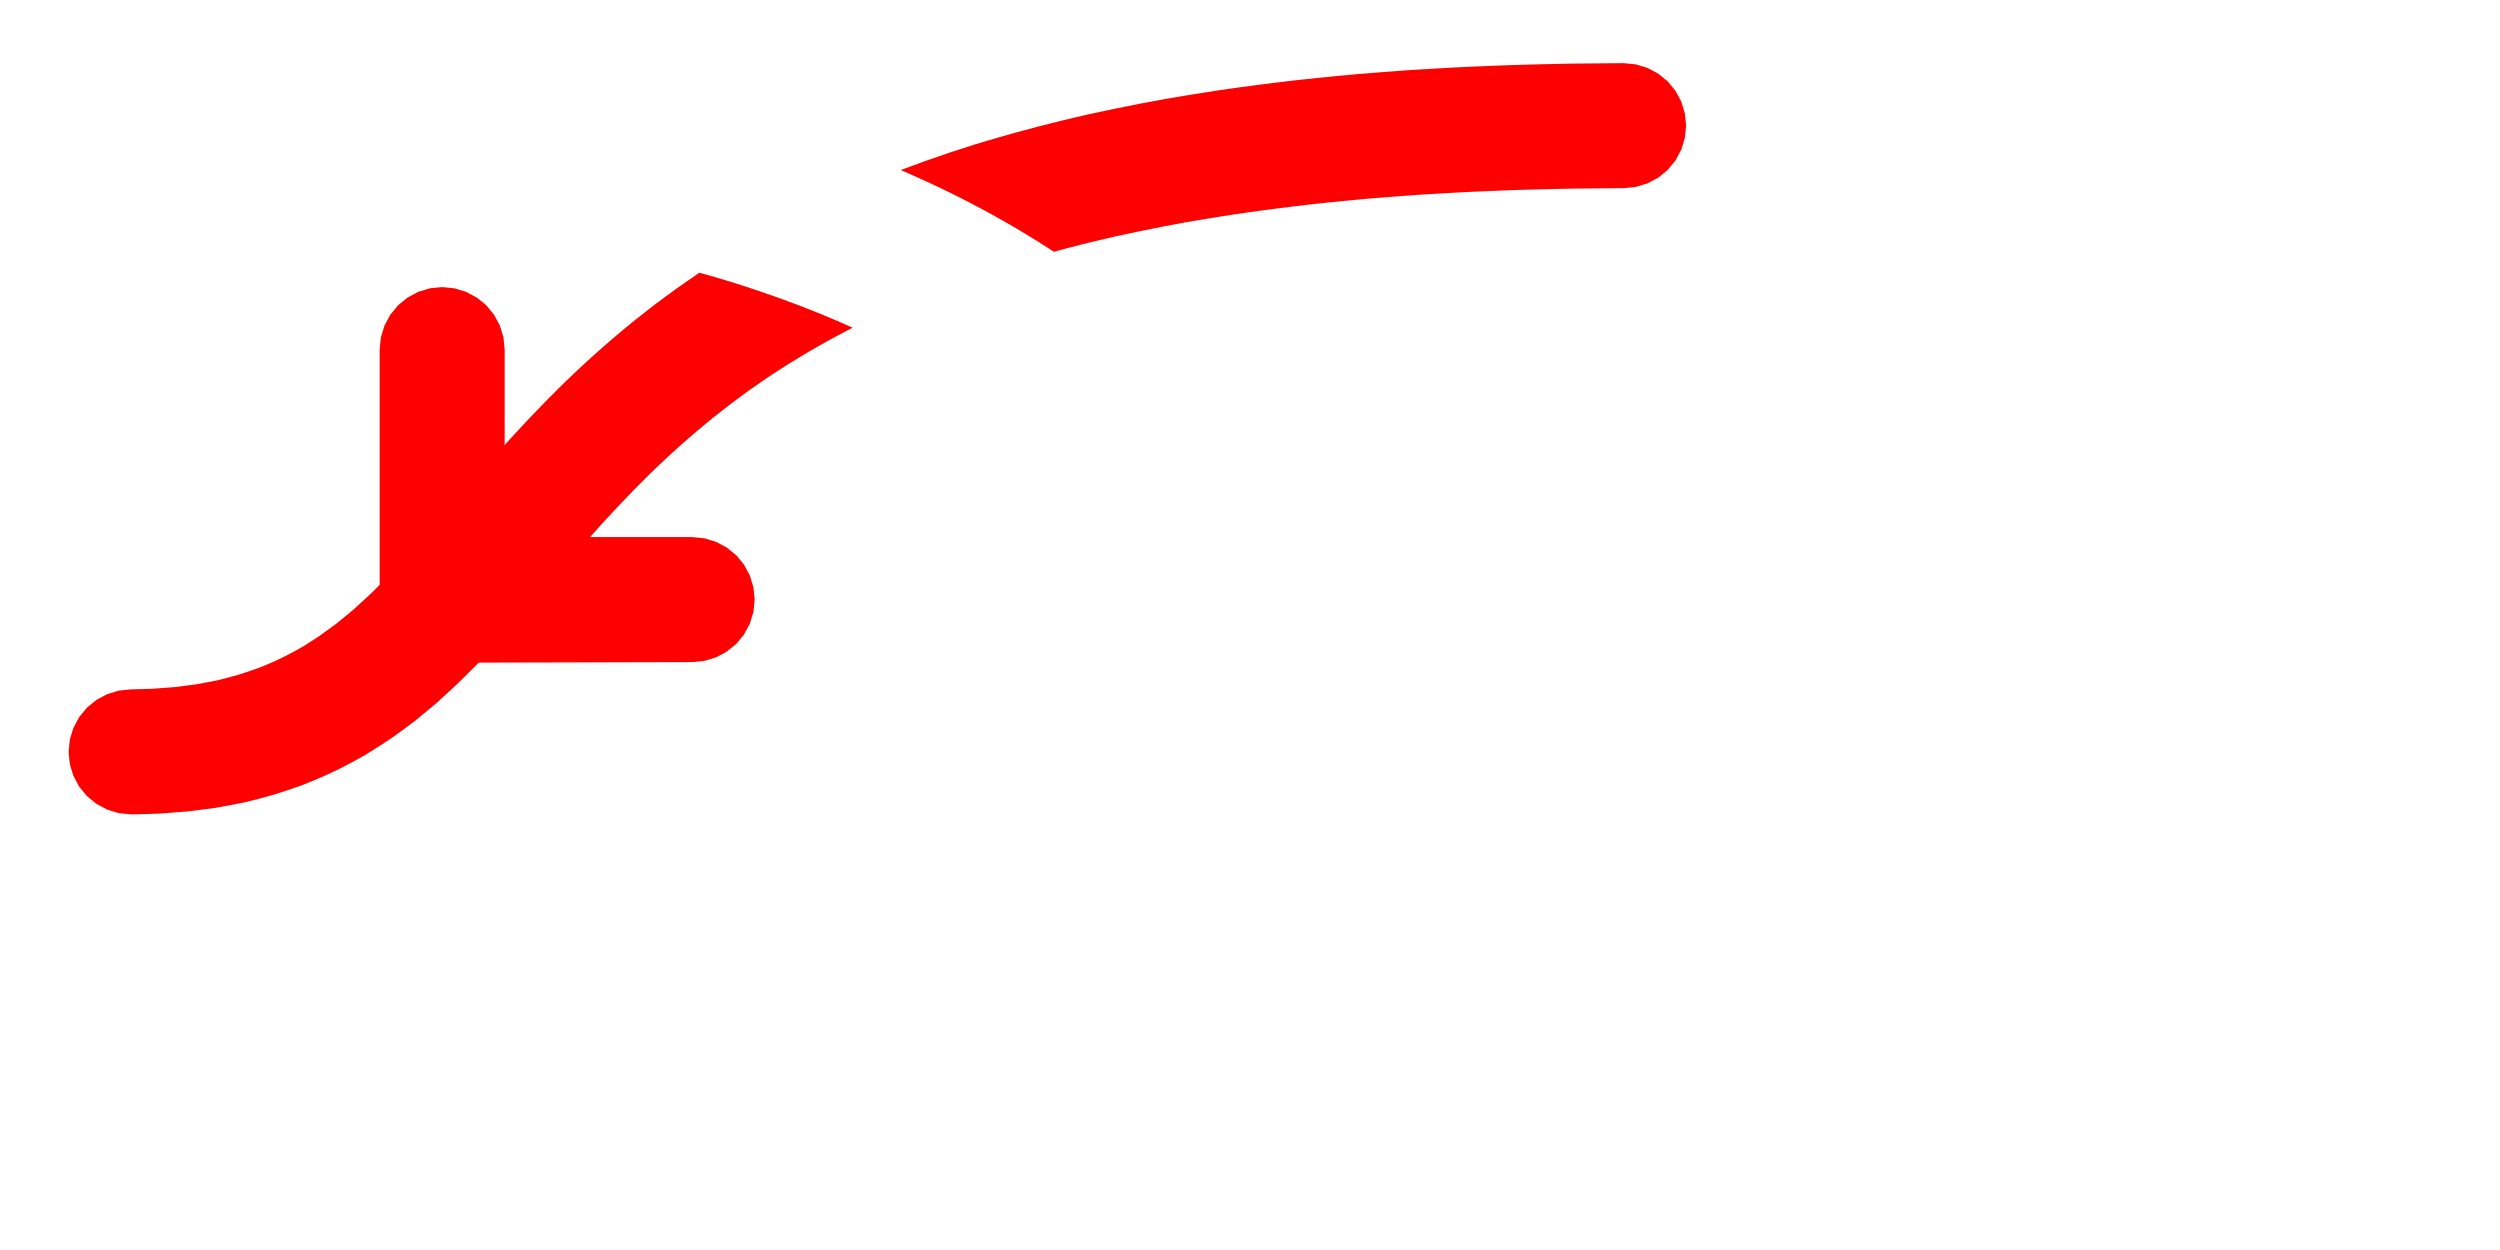
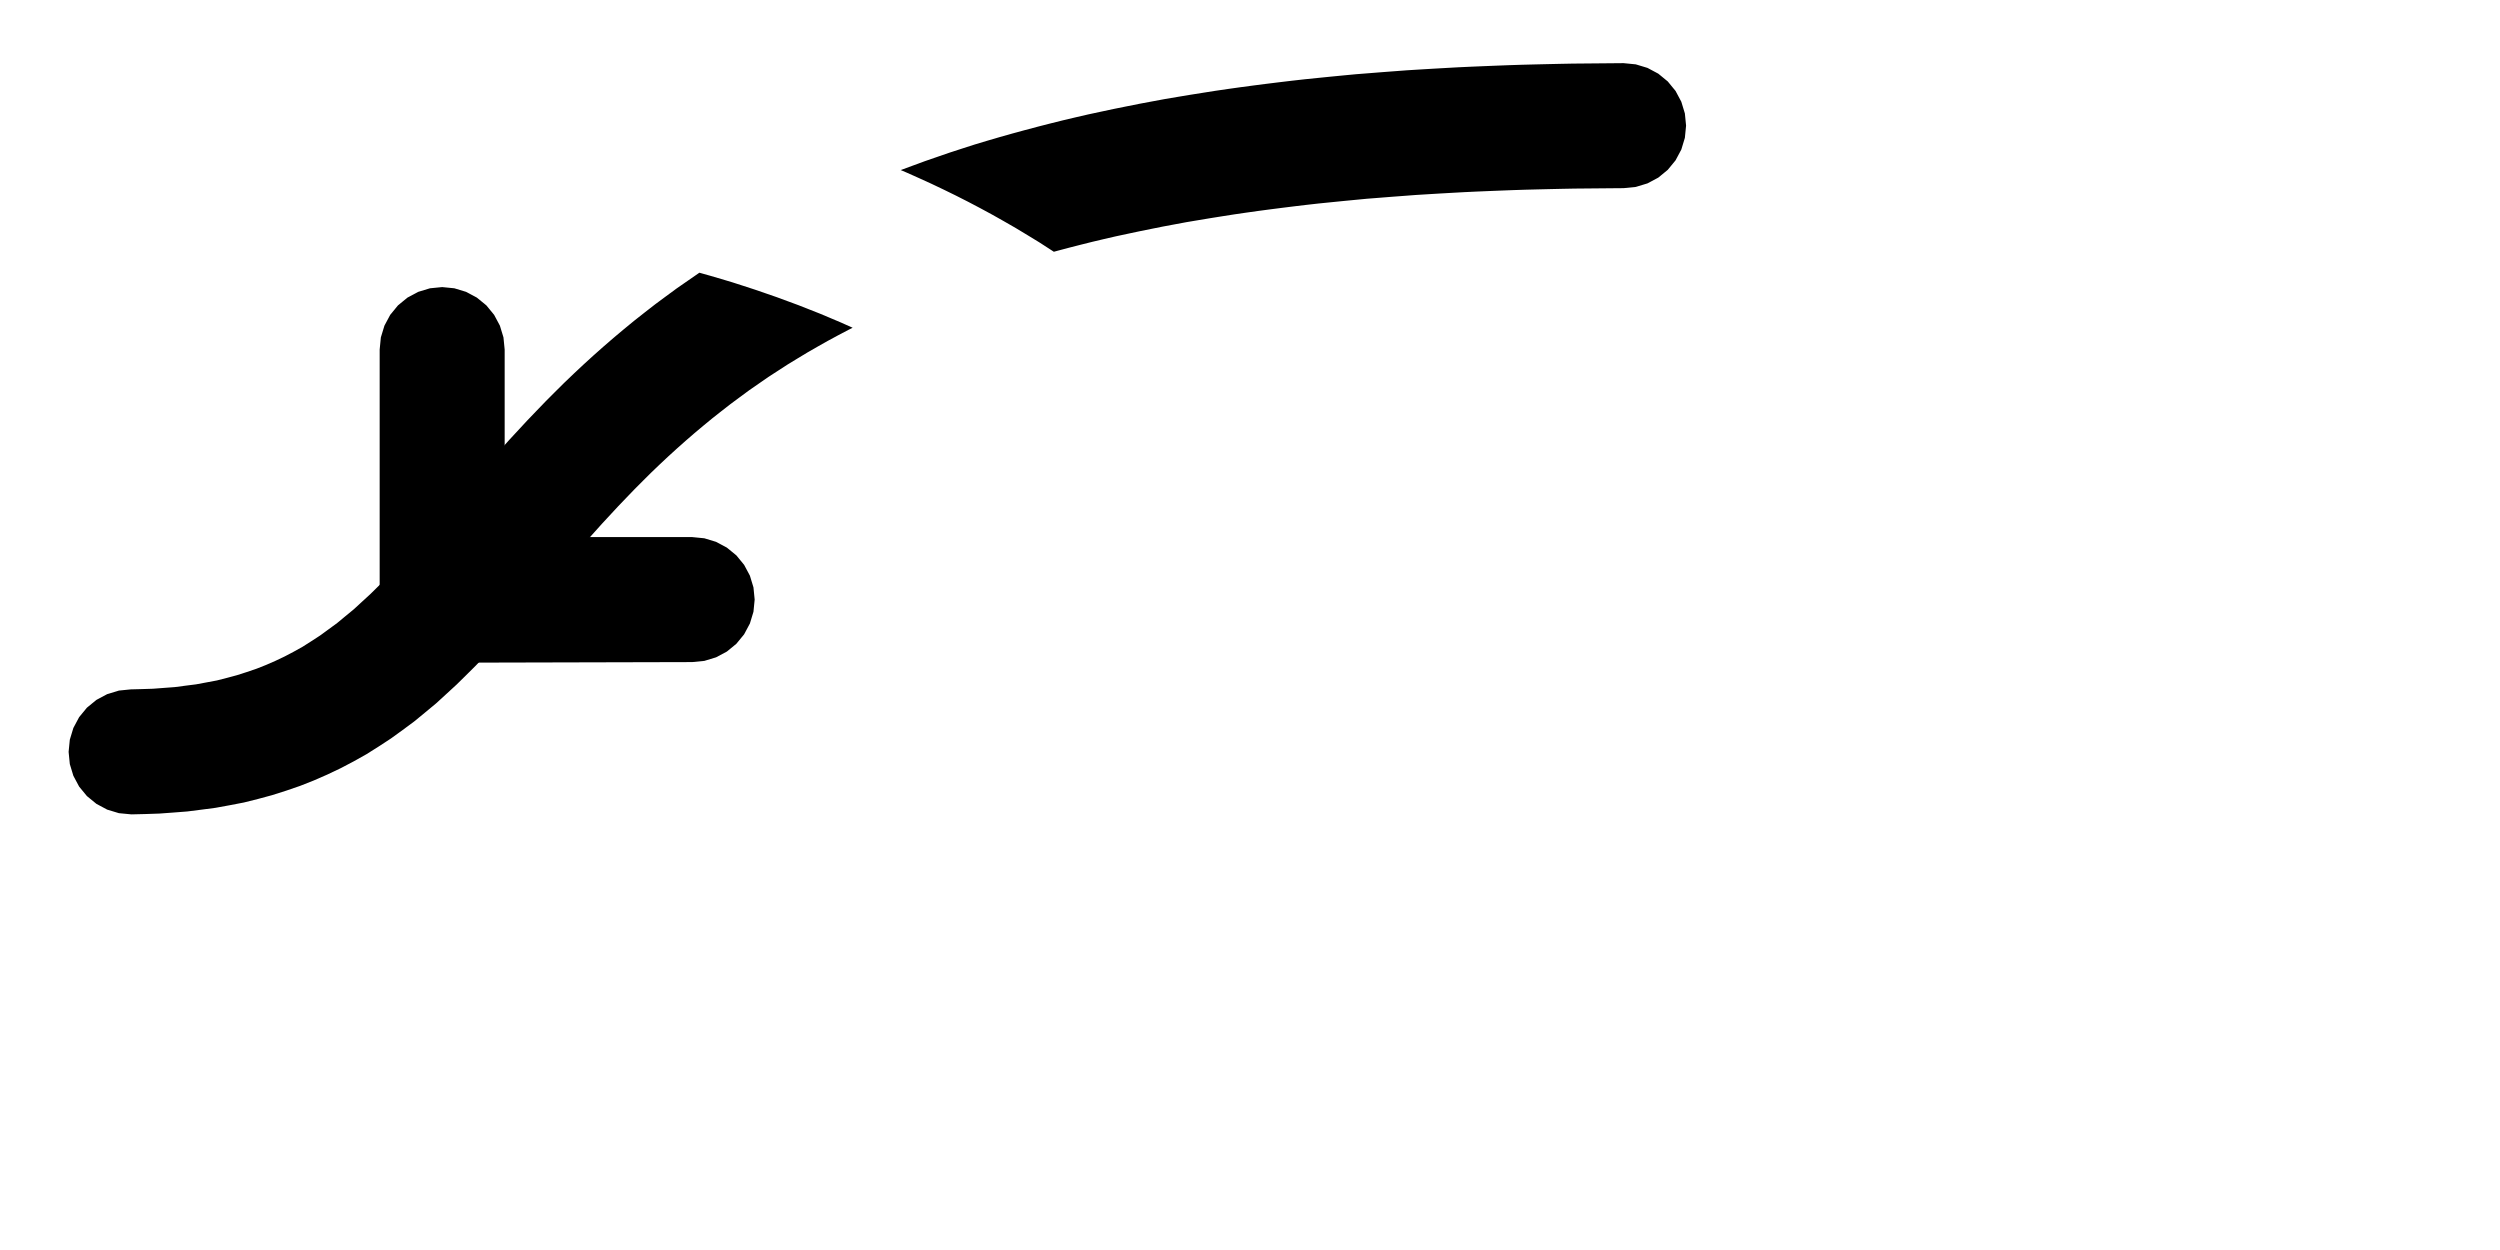
<svg xmlns="http://www.w3.org/2000/svg" width="200" height="100" viewBox="-200 0 200 100">
-   <path style="fill:#ff0000;stroke:none" d=" M-143.651 43.063 L-144.627 42.967 L-159.627 42.967 L-159.627 27.967 L-159.723 26.991 L-160.008 26.053 L-160.47 25.189 L-161.091 24.431 L-161.849 23.81 L-162.714 23.348 L-163.651 23.063 L-164.627 22.967 L-165.602 23.063 L-166.54 23.348 L-167.405 23.81 L-168.162 24.431 L-168.784 25.189 L-169.246 26.054 L-169.531 26.991 L-169.627 27.967 L-169.627 53.029 L-144.627 52.967 L-143.651 52.871 L-142.714 52.586 L-141.849 52.124 L-141.091 51.502 L-140.47 50.745 L-140.008 49.88 L-139.723 48.942 L-139.627 47.967 L-139.723 46.991 L-140.008 46.053 L-140.47 45.189 L-141.091 44.431 L-141.849 43.81 L-142.714 43.348 Z" />
-   <path style="fill:#ff0000;stroke:none" d=" M-132.959 26.828 L-133.778 27.271 L-134.588 27.728 L-135.394 28.191 L-136.188 28.671 L-136.981 29.154 L-137.759 29.658 L-138.537 30.161 L-139.298 30.69 L-140.06 31.217 L-140.806 31.767 L-141.55 32.318 L-142.282 32.888 L-143.01 33.462 L-143.727 34.052 L-144.439 34.649 L-145.142 35.258 L-145.839 35.877 L-146.53 36.506 L-147.213 37.146 L-147.891 37.795 L-148.559 38.459 L-149.225 39.127 L-149.883 39.811 L-150.541 40.496 L-151.191 41.198 L-151.841 41.899 L-152.487 42.619 L-153.132 43.34 L-153.776 44.074 L-154.421 44.811 L-155.068 45.557 L-155.716 46.307 L-156.371 47.065 L-157.03 47.828 L-157.696 48.595 L-158.369 49.365 L-159.054 50.138 L-159.753 50.914 L-160.462 51.689 L-161.189 52.464 L-161.927 53.237 L-162.699 54.005 L-163.476 54.769 L-164.293 55.52 L-165.112 56.27 L-165.984 56.993 L-166.859 57.713 L-167.784 58.398 L-168.719 59.075 L-169.694 59.713 L-170.683 60.337 L-171.708 60.912 L-172.753 61.46 L-173.819 61.967 L-174.902 62.44 L-175.999 62.873 L-177.112 63.256 L-178.231 63.612 L-179.358 63.917 L-180.488 64.2 L-181.621 64.418 L-182.754 64.625 L-183.884 64.773 L-185.014 64.917 L-186.137 65.004 L-187.259 65.086 L-188.372 65.123 L-189.483 65.15 L-190.487 65.054 L-191.425 64.769 L-192.289 64.307 L-193.047 63.686 L-193.669 62.928 L-194.131 62.063 L-194.415 61.126 L-194.511 60.15 L-194.415 59.175 L-194.131 58.237 L-193.669 57.372 L-193.047 56.615 L-192.289 55.993 L-191.425 55.531 L-190.487 55.246 L-189.539 55.15 L-188.652 55.127 L-187.766 55.099 L-186.894 55.033 L-186.023 54.968 L-185.17 54.856 L-184.317 54.748 L-183.484 54.593 L-182.652 54.437 L-181.845 54.231 L-181.042 54.015 L-180.257 53.763 L-179.479 53.498 L-178.718 53.197 L-177.969 52.869 L-177.23 52.518 L-176.504 52.137 L-175.786 51.737 L-175.085 51.291 L-174.387 50.837 L-173.704 50.338 L-173.021 49.837 L-172.354 49.284 L-171.684 48.733 L-171.03 48.13 L-170.374 47.529 L-169.727 46.891 L-169.079 46.248 L-168.437 45.574 L-167.796 44.891 L-167.155 44.19 L-166.515 43.48 L-165.874 42.756 L-165.231 42.02 L-164.586 41.278 L-163.937 40.527 L-163.285 39.772 L-162.625 39.008 L-161.962 38.244 L-161.29 37.475 L-160.615 36.706 L-159.926 35.937 L-159.237 35.168 L-158.527 34.402 L-157.818 33.637 L-157.091 32.879 L-156.362 32.122 L-155.616 31.374 L-154.866 30.629 L-154.099 29.895 L-153.322 29.167 L-152.535 28.449 L-151.736 27.74 L-150.928 27.04 L-150.108 26.352 L-149.281 25.672 L-148.439 25.008 L-147.592 24.349 L-146.73 23.71 L-145.865 23.074 L-144.983 22.463 L-144.1 21.852 L-144.047 21.817 L-143.198 22.056 L-142.569 22.24 L-142.298 22.319 L-141.401 22.589 L-141.028 22.709 L-140.513 22.875 L-139.625 23.164 L-139.514 23.202 L-138.746 23.467 L-138.028 23.715 L-137.866 23.771 L-136.997 24.092 L-136.57 24.249 L-136.126 24.413 L-135.267 24.752 L-135.139 24.802 L-134.407 25.091 L-133.735 25.373 L-133.558 25.448 L-132.71 25.807 L-132.355 25.966 L-131.872 26.182 L-131.79 26.219 L-132.134 26.394 Z" />
-   <path style="fill:#ff0000;stroke:none" d=" M-71.137 5.061 L-70.119 5.052 L-69.139 5.148 L-68.201 5.432 L-67.336 5.894 L-66.579 6.516 L-65.957 7.274 L-65.495 8.138 L-65.21 9.076 L-65.114 10.052 L-65.21 11.027 L-65.495 11.965 L-65.957 12.829 L-66.579 13.587 L-67.336 14.209 L-68.201 14.671 L-69.139 14.955 L-70.109 15.052 L-71.091 15.06 L-72.074 15.069 L-73.056 15.078 L-74.039 15.087 L-75.02 15.106 L-76.001 15.128 L-76.982 15.152 L-77.963 15.177 L-78.942 15.208 L-79.922 15.246 L-80.9 15.285 L-81.879 15.326 L-82.857 15.372 L-83.834 15.426 L-84.81 15.481 L-85.786 15.54 L-86.762 15.6 L-87.735 15.674 L-88.709 15.747 L-89.681 15.824 L-90.654 15.9 L-91.624 15.993 L-92.593 16.087 L-93.562 16.184 L-94.531 16.282 L-95.497 16.391 L-96.461 16.506 L-97.425 16.626 L-98.388 16.749 L-99.35 16.877 L-100.309 17.012 L-101.268 17.152 L-102.224 17.302 L-103.179 17.454 L-104.132 17.613 L-105.085 17.773 L-106.033 17.95 L-106.981 18.127 L-107.924 18.317 L-108.868 18.508 L-109.808 18.708 L-110.747 18.909 L-111.682 19.125 L-112.615 19.346 L-113.543 19.578 L-114.47 19.815 L-115.393 20.06 L-115.692 20.141 L-115.958 19.969 L-116.509 19.612 L-116.878 19.374 L-117.728 18.855 L-117.812 18.804 L-118.748 18.239 L-118.962 18.116 L-119.695 17.695 L-120.207 17.406 L-120.646 17.159 L-121.468 16.714 L-121.605 16.64 L-122.569 16.133 L-122.745 16.044 L-123.539 15.641 L-124.036 15.398 L-124.514 15.164 L-125.344 14.769 L-125.493 14.698 L-126.478 14.249 L-126.669 14.164 L-127.466 13.808 L-127.941 13.606 L-127.003 13.259 L-126.012 12.894 L-125.017 12.55 L-124.022 12.207 L-123.022 11.882 L-122.022 11.56 L-121.018 11.258 L-120.013 10.964 L-119.006 10.68 L-117.997 10.405 L-116.988 10.137 L-115.977 9.878 L-114.965 9.626 L-113.951 9.386 L-112.937 9.152 L-111.922 8.934 L-110.906 8.717 L-109.889 8.512 L-108.872 8.308 L-107.854 8.118 L-106.835 7.928 L-105.816 7.756 L-104.797 7.586 L-103.777 7.424 L-102.757 7.263 L-101.736 7.114 L-100.716 6.971 L-99.695 6.835 L-98.674 6.704 L-97.653 6.578 L-96.632 6.456 L-95.611 6.341 L-94.589 6.237 L-93.568 6.134 L-92.547 6.035 L-91.526 5.938 L-90.505 5.858 L-89.484 5.777 L-88.463 5.7 L-87.442 5.623 L-86.422 5.56 L-85.401 5.499 L-84.381 5.441 L-83.361 5.384 L-82.341 5.337 L-81.321 5.294 L-80.302 5.253 L-79.282 5.214 L-78.263 5.181 L-77.245 5.155 L-76.226 5.131 L-75.208 5.108 L-74.189 5.088 L-73.172 5.079 L-72.154 5.07 Z" />
+   <path d=" M-143.651 43.063 L-144.627 42.967 L-159.627 42.967 L-159.627 27.967 L-159.723 26.991 L-160.008 26.053 L-160.47 25.189 L-161.091 24.431 L-161.849 23.81 L-162.714 23.348 L-163.651 23.063 L-164.627 22.967 L-165.602 23.063 L-166.54 23.348 L-167.405 23.81 L-168.162 24.431 L-168.784 25.189 L-169.246 26.054 L-169.531 26.991 L-169.627 27.967 L-169.627 53.029 L-144.627 52.967 L-143.651 52.871 L-142.714 52.586 L-141.849 52.124 L-141.091 51.502 L-140.47 50.745 L-140.008 49.88 L-139.723 48.942 L-139.627 47.967 L-139.723 46.991 L-140.008 46.053 L-140.47 45.189 L-141.091 44.431 L-141.849 43.81 L-142.714 43.348 Z" />
+   <path d=" M-132.959 26.828 L-133.778 27.271 L-134.588 27.728 L-135.394 28.191 L-136.188 28.671 L-136.981 29.154 L-137.759 29.658 L-138.537 30.161 L-139.298 30.69 L-140.06 31.217 L-140.806 31.767 L-141.55 32.318 L-142.282 32.888 L-143.01 33.462 L-143.727 34.052 L-144.439 34.649 L-145.142 35.258 L-145.839 35.877 L-146.53 36.506 L-147.213 37.146 L-147.891 37.795 L-148.559 38.459 L-149.225 39.127 L-149.883 39.811 L-150.541 40.496 L-151.191 41.198 L-151.841 41.899 L-152.487 42.619 L-153.132 43.34 L-153.776 44.074 L-154.421 44.811 L-155.068 45.557 L-155.716 46.307 L-156.371 47.065 L-157.03 47.828 L-157.696 48.595 L-158.369 49.365 L-159.054 50.138 L-159.753 50.914 L-160.462 51.689 L-161.189 52.464 L-161.927 53.237 L-162.699 54.005 L-163.476 54.769 L-164.293 55.52 L-165.112 56.27 L-165.984 56.993 L-166.859 57.713 L-167.784 58.398 L-168.719 59.075 L-169.694 59.713 L-170.683 60.337 L-171.708 60.912 L-172.753 61.46 L-173.819 61.967 L-174.902 62.44 L-175.999 62.873 L-177.112 63.256 L-178.231 63.612 L-179.358 63.917 L-180.488 64.2 L-181.621 64.418 L-182.754 64.625 L-183.884 64.773 L-185.014 64.917 L-186.137 65.004 L-187.259 65.086 L-188.372 65.123 L-189.483 65.15 L-190.487 65.054 L-191.425 64.769 L-192.289 64.307 L-193.047 63.686 L-193.669 62.928 L-194.131 62.063 L-194.415 61.126 L-194.511 60.15 L-194.415 59.175 L-194.131 58.237 L-193.669 57.372 L-193.047 56.615 L-192.289 55.993 L-191.425 55.531 L-190.487 55.246 L-189.539 55.15 L-188.652 55.127 L-187.766 55.099 L-186.894 55.033 L-186.023 54.968 L-185.17 54.856 L-184.317 54.748 L-183.484 54.593 L-182.652 54.437 L-181.845 54.231 L-181.042 54.015 L-180.257 53.763 L-179.479 53.498 L-178.718 53.197 L-177.969 52.869 L-177.23 52.518 L-176.504 52.137 L-175.786 51.737 L-175.085 51.291 L-174.387 50.837 L-173.704 50.338 L-173.021 49.837 L-172.354 49.284 L-171.684 48.733 L-171.03 48.13 L-170.374 47.529 L-169.727 46.891 L-169.079 46.248 L-168.437 45.574 L-167.796 44.891 L-167.155 44.19 L-166.515 43.48 L-165.874 42.756 L-165.231 42.02 L-164.586 41.278 L-163.937 40.527 L-163.285 39.772 L-162.625 39.008 L-161.962 38.244 L-161.29 37.475 L-160.615 36.706 L-159.926 35.937 L-159.237 35.168 L-158.527 34.402 L-157.818 33.637 L-157.091 32.879 L-156.362 32.122 L-155.616 31.374 L-154.866 30.629 L-154.099 29.895 L-153.322 29.167 L-152.535 28.449 L-151.736 27.74 L-150.928 27.04 L-150.108 26.352 L-149.281 25.672 L-148.439 25.008 L-147.592 24.349 L-146.73 23.71 L-145.865 23.074 L-144.983 22.463 L-144.1 21.852 L-144.047 21.817 L-143.198 22.056 L-142.569 22.24 L-142.298 22.319 L-141.401 22.589 L-141.028 22.709 L-140.513 22.875 L-139.625 23.164 L-139.514 23.202 L-138.746 23.467 L-138.028 23.715 L-137.866 23.771 L-136.997 24.092 L-136.57 24.249 L-136.126 24.413 L-135.267 24.752 L-135.139 24.802 L-134.407 25.091 L-133.735 25.373 L-133.558 25.448 L-132.71 25.807 L-132.355 25.966 L-131.872 26.182 L-131.79 26.219 L-132.134 26.394 Z" />
+   <path d=" M-71.137 5.061 L-70.119 5.052 L-69.139 5.148 L-68.201 5.432 L-67.336 5.894 L-66.579 6.516 L-65.957 7.274 L-65.495 8.138 L-65.21 9.076 L-65.114 10.052 L-65.21 11.027 L-65.495 11.965 L-65.957 12.829 L-66.579 13.587 L-67.336 14.209 L-68.201 14.671 L-69.139 14.955 L-70.109 15.052 L-71.091 15.06 L-72.074 15.069 L-73.056 15.078 L-74.039 15.087 L-75.02 15.106 L-76.001 15.128 L-76.982 15.152 L-77.963 15.177 L-78.942 15.208 L-79.922 15.246 L-80.9 15.285 L-81.879 15.326 L-82.857 15.372 L-83.834 15.426 L-84.81 15.481 L-85.786 15.54 L-86.762 15.6 L-87.735 15.674 L-88.709 15.747 L-89.681 15.824 L-90.654 15.9 L-91.624 15.993 L-92.593 16.087 L-93.562 16.184 L-94.531 16.282 L-95.497 16.391 L-96.461 16.506 L-97.425 16.626 L-98.388 16.749 L-99.35 16.877 L-100.309 17.012 L-101.268 17.152 L-102.224 17.302 L-103.179 17.454 L-104.132 17.613 L-105.085 17.773 L-106.033 17.95 L-106.981 18.127 L-107.924 18.317 L-108.868 18.508 L-109.808 18.708 L-110.747 18.909 L-111.682 19.125 L-112.615 19.346 L-113.543 19.578 L-114.47 19.815 L-115.393 20.06 L-115.692 20.141 L-115.958 19.969 L-116.509 19.612 L-116.878 19.374 L-117.728 18.855 L-117.812 18.804 L-118.748 18.239 L-118.962 18.116 L-119.695 17.695 L-120.207 17.406 L-120.646 17.159 L-121.468 16.714 L-121.605 16.64 L-122.569 16.133 L-122.745 16.044 L-123.539 15.641 L-124.036 15.398 L-124.514 15.164 L-125.344 14.769 L-125.493 14.698 L-126.478 14.249 L-126.669 14.164 L-127.466 13.808 L-127.941 13.606 L-127.003 13.259 L-126.012 12.894 L-125.017 12.55 L-124.022 12.207 L-123.022 11.882 L-122.022 11.56 L-121.018 11.258 L-120.013 10.964 L-119.006 10.68 L-117.997 10.405 L-116.988 10.137 L-115.977 9.878 L-114.965 9.626 L-113.951 9.386 L-112.937 9.152 L-111.922 8.934 L-110.906 8.717 L-109.889 8.512 L-108.872 8.308 L-107.854 8.118 L-106.835 7.928 L-105.816 7.756 L-104.797 7.586 L-103.777 7.424 L-102.757 7.263 L-101.736 7.114 L-100.716 6.971 L-99.695 6.835 L-98.674 6.704 L-97.653 6.578 L-96.632 6.456 L-95.611 6.341 L-94.589 6.237 L-93.568 6.134 L-92.547 6.035 L-91.526 5.938 L-90.505 5.858 L-89.484 5.777 L-88.463 5.7 L-87.442 5.623 L-86.422 5.56 L-85.401 5.499 L-84.381 5.441 L-83.361 5.384 L-82.341 5.337 L-81.321 5.294 L-80.302 5.253 L-79.282 5.214 L-78.263 5.181 L-77.245 5.155 L-76.226 5.131 L-75.208 5.108 L-74.189 5.088 L-73.172 5.079 L-72.154 5.07 Z" />
</svg>
